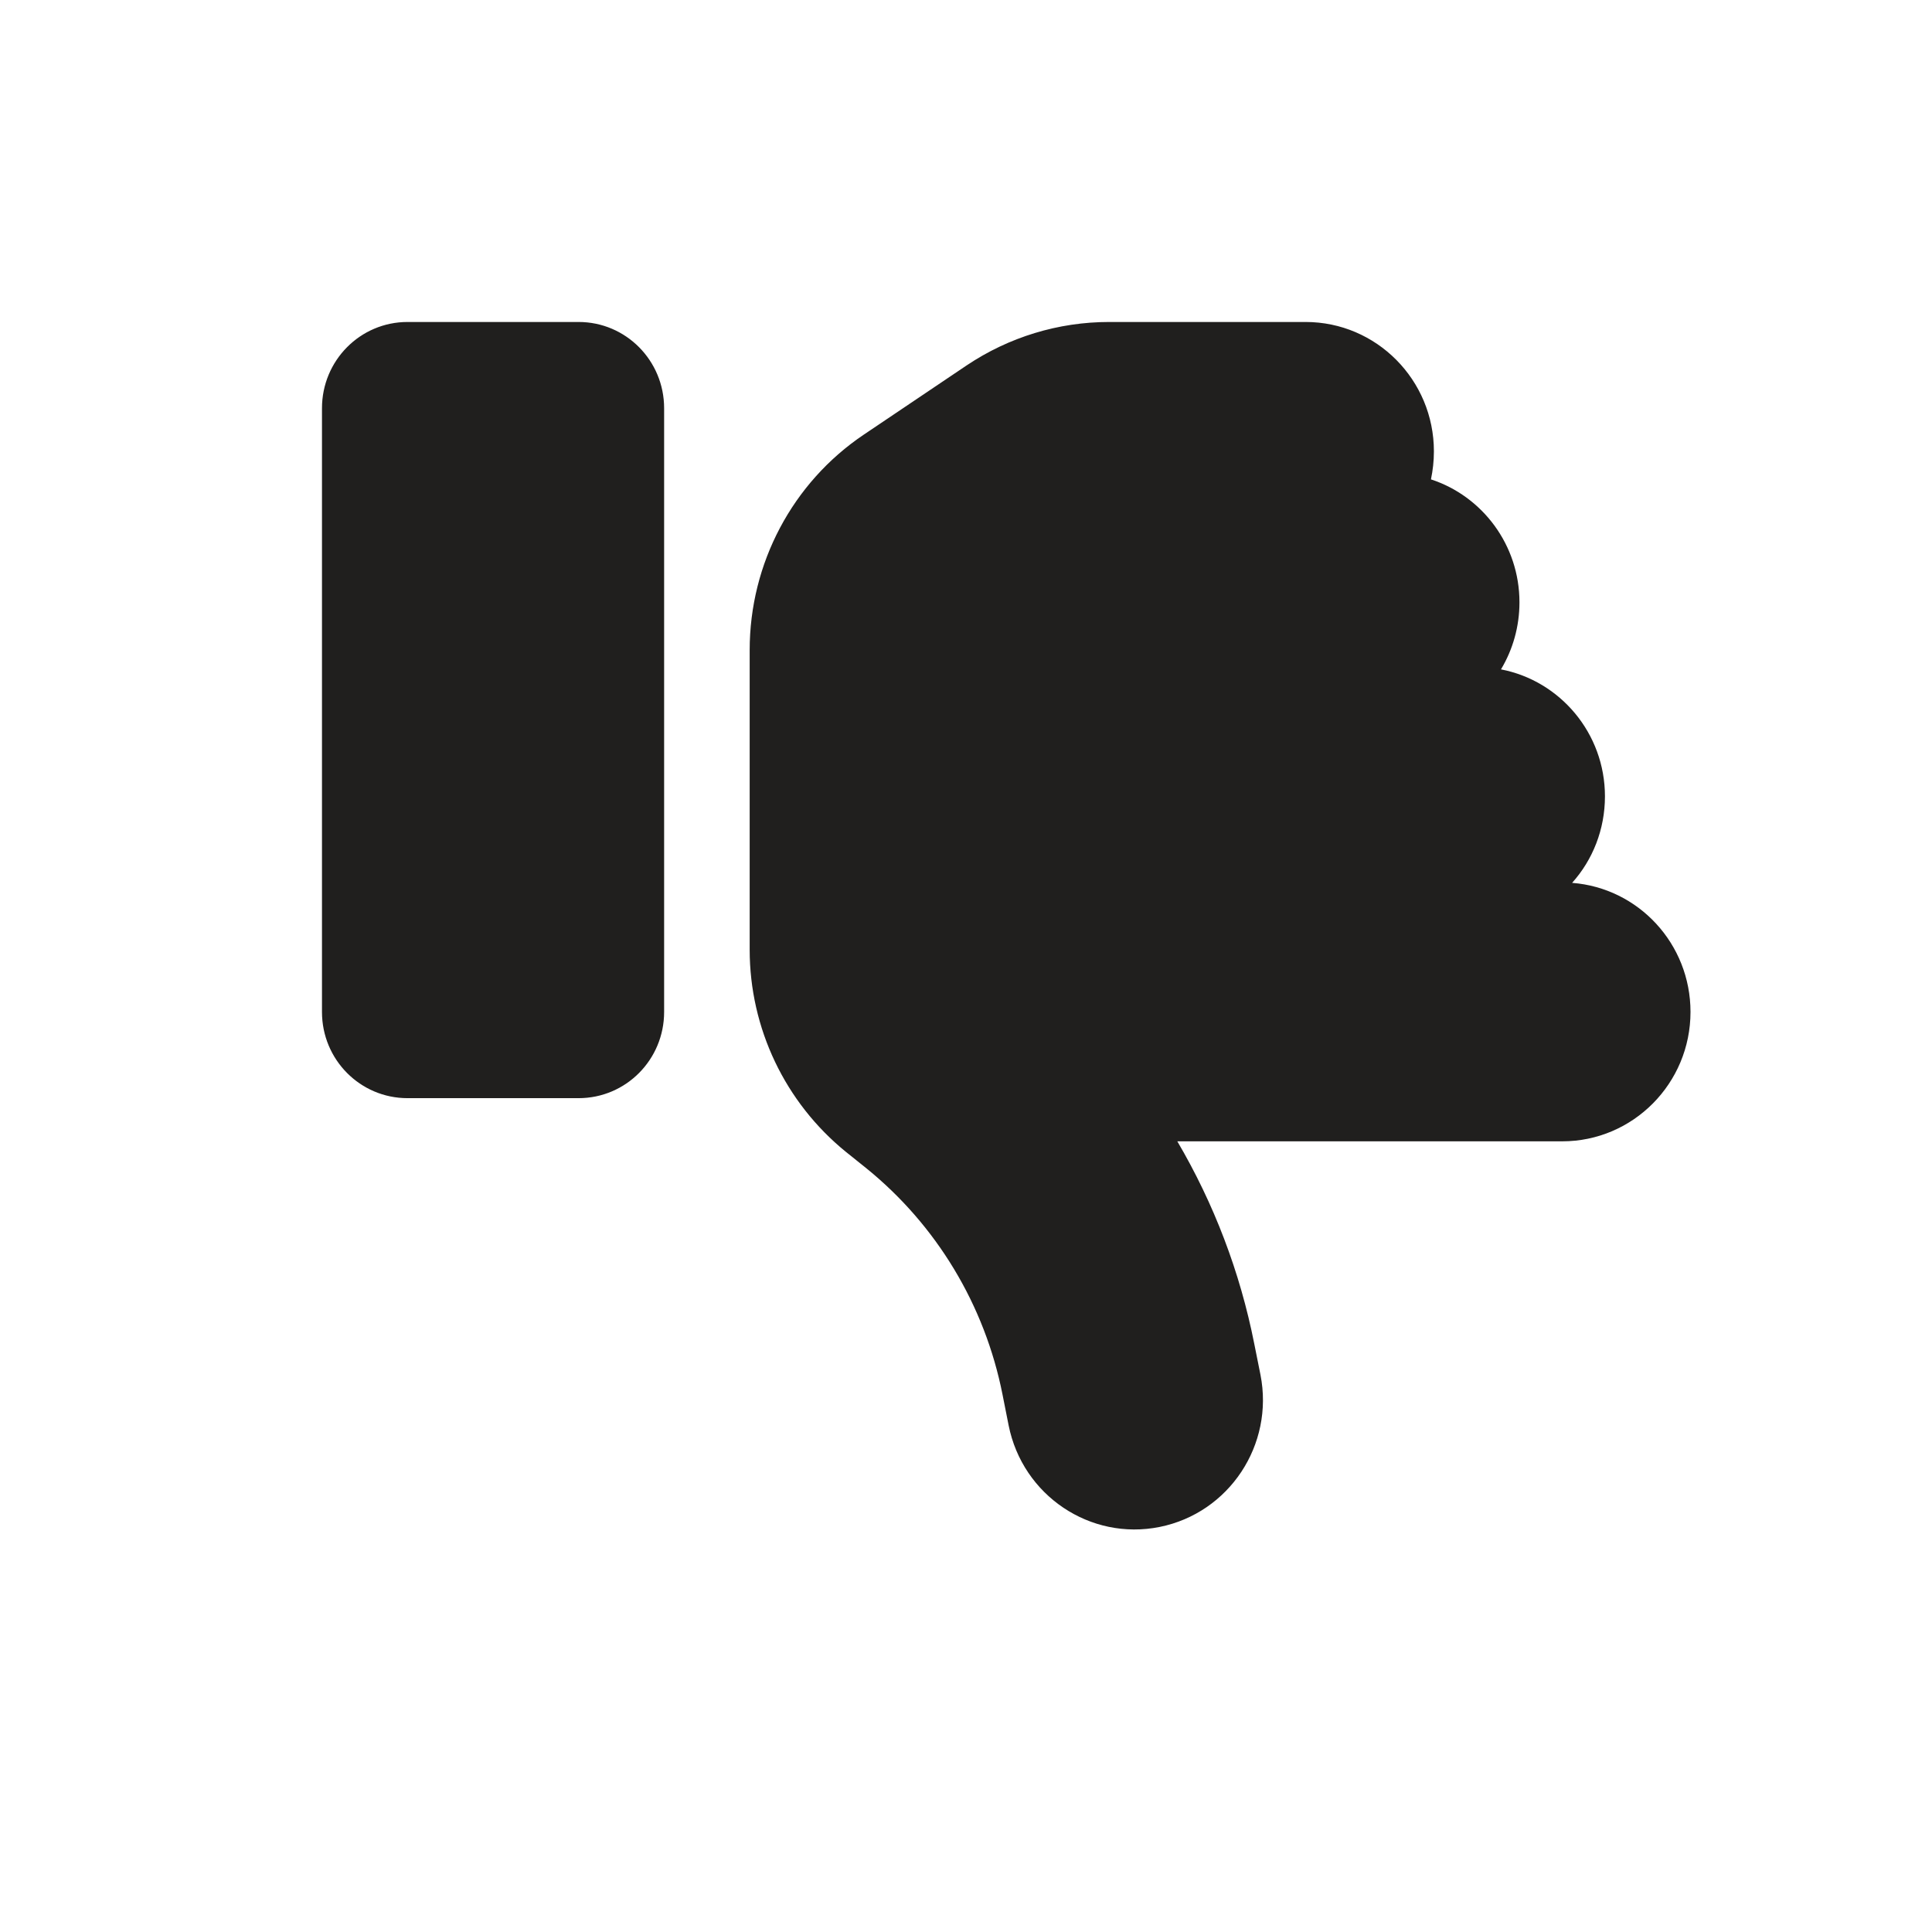
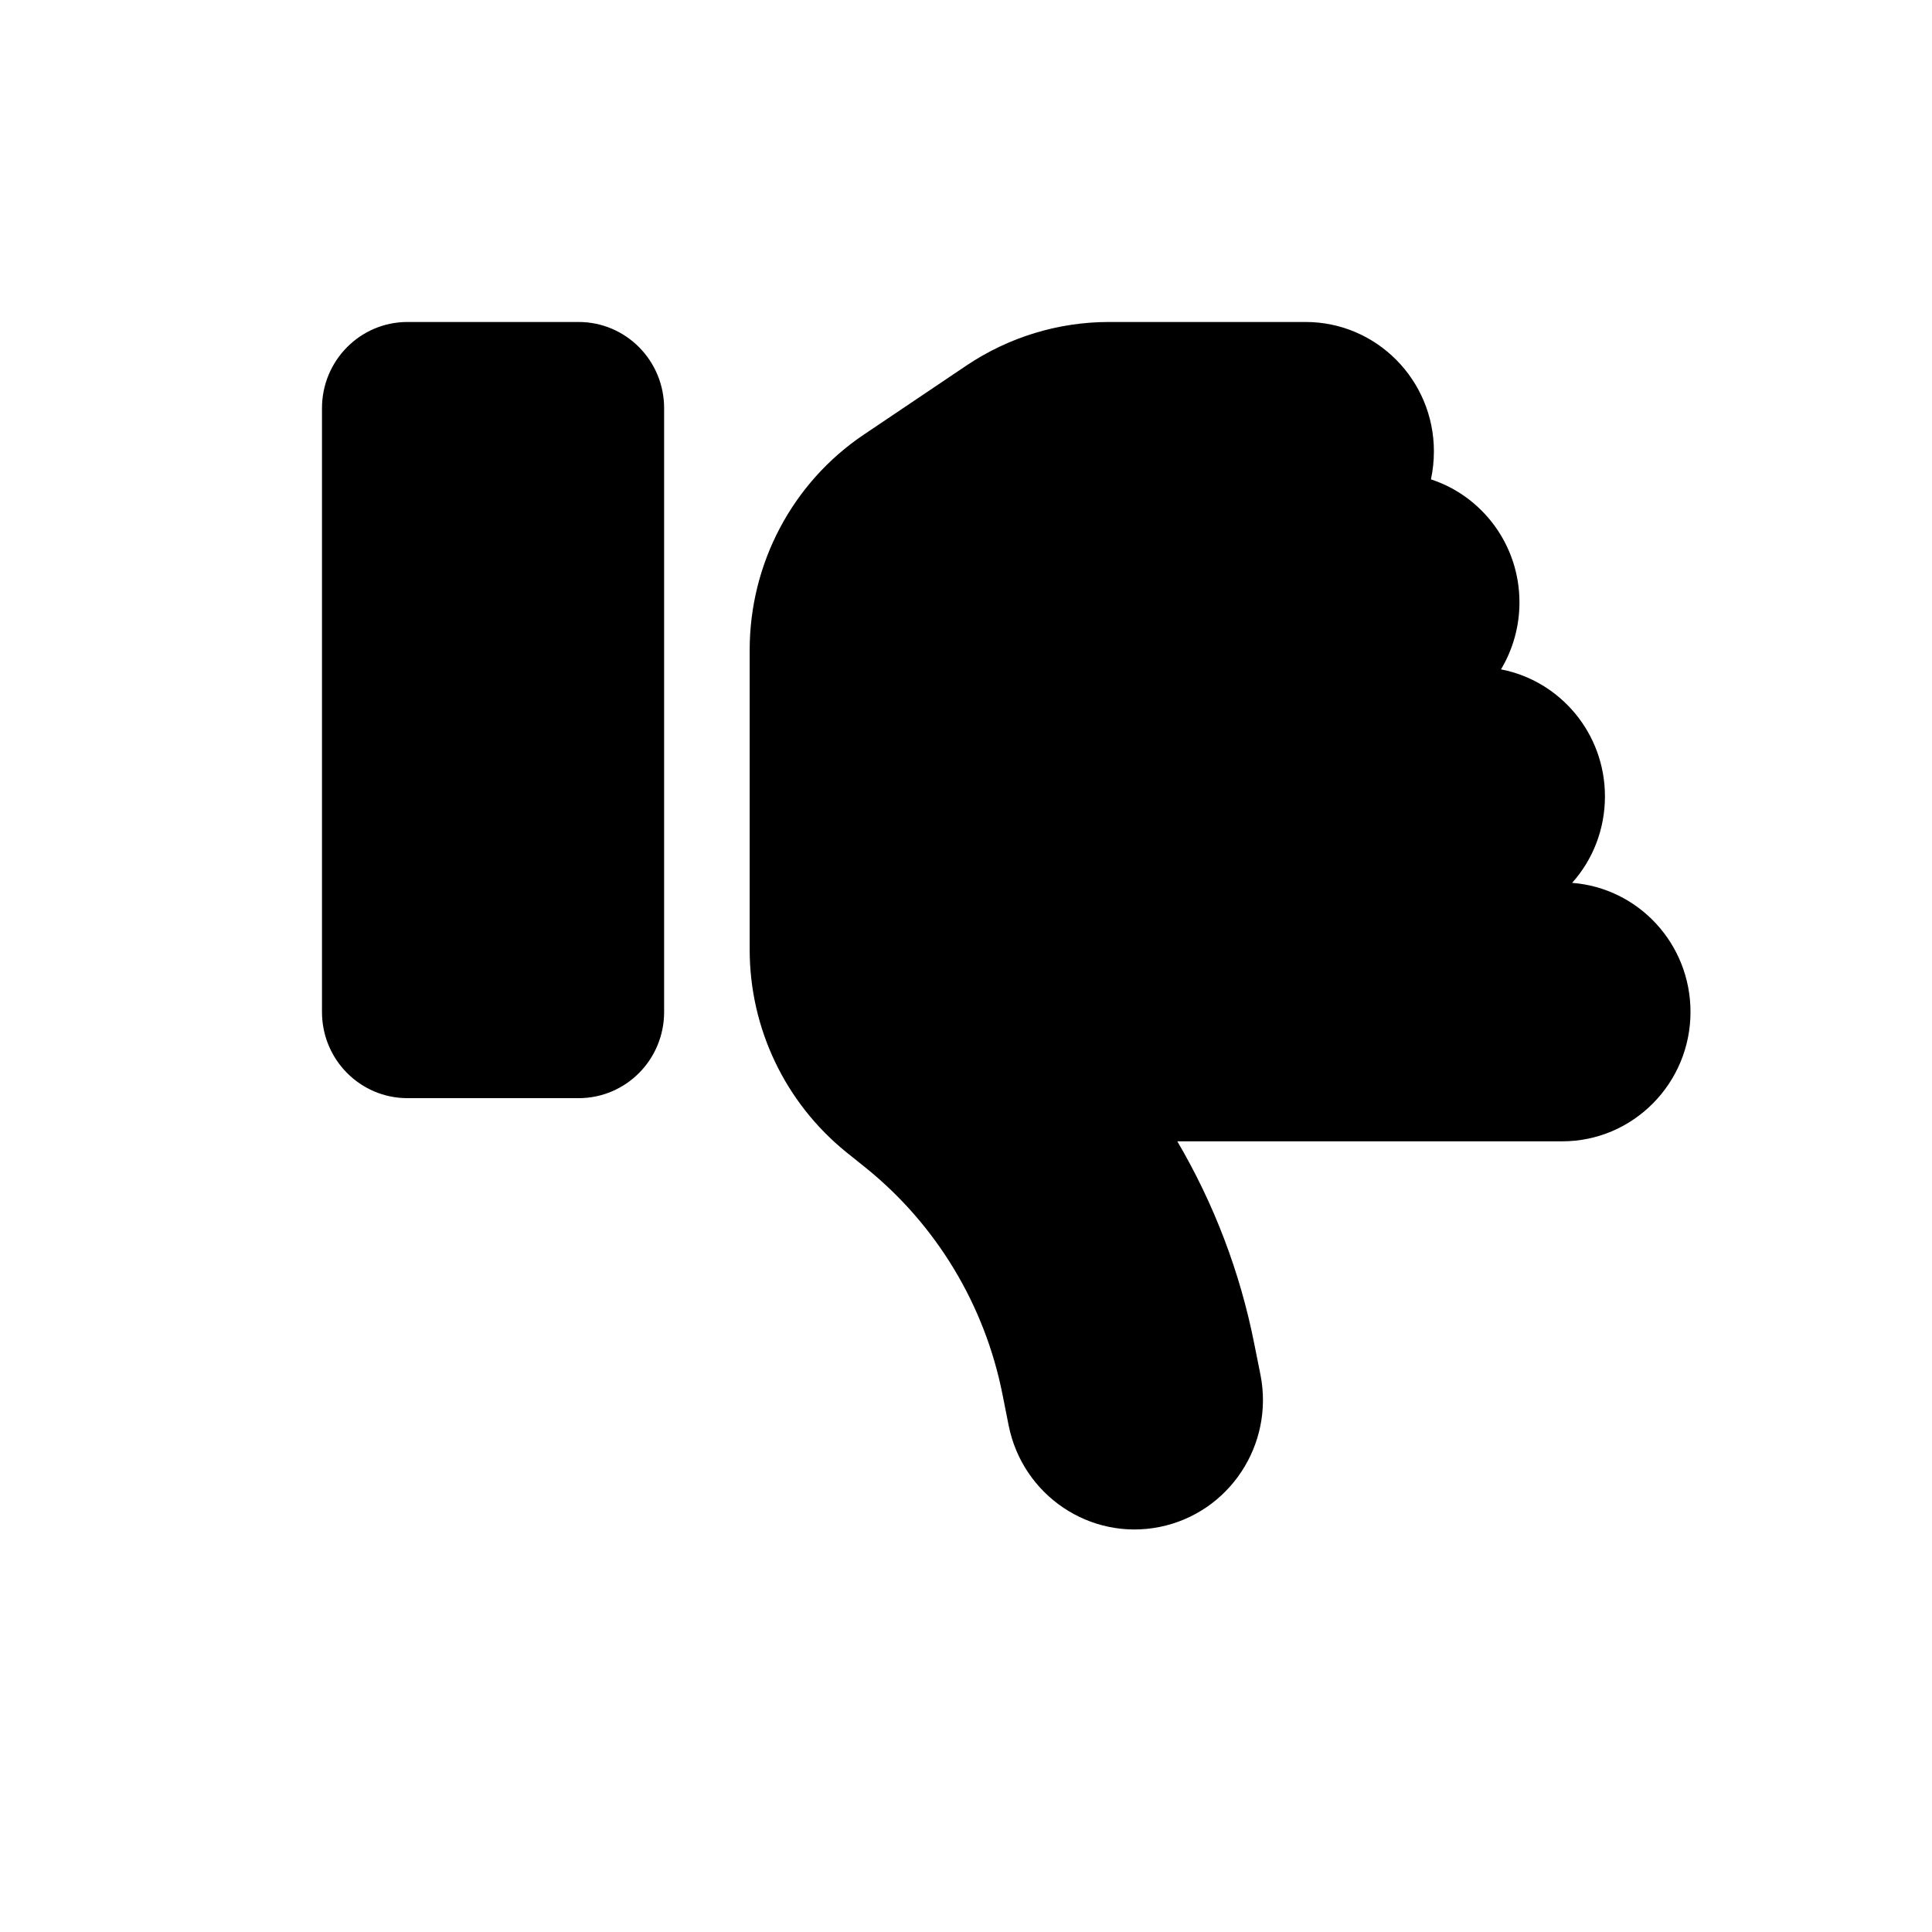
<svg xmlns="http://www.w3.org/2000/svg" width="32" height="32" viewBox="0 0 32 32" fill="none">
-   <path d="M19.208 25.291C20.359 25.059 21.107 23.93 20.877 22.769L20.775 22.26C20.54 21.069 20.106 19.935 19.5 18.904H25.875C27.048 18.904 28 17.944 28 16.761C28 15.631 27.137 14.707 26.039 14.623C26.38 14.243 26.583 13.739 26.583 13.19C26.583 12.145 25.84 11.275 24.861 11.087C25.056 10.761 25.167 10.382 25.167 9.976C25.167 9.025 24.551 8.217 23.701 7.94C23.732 7.793 23.75 7.637 23.75 7.476C23.75 6.293 22.798 5.333 21.625 5.333H18.371C17.53 5.333 16.711 5.583 16.011 6.052L14.307 7.199C13.125 7.994 12.417 9.333 12.417 10.766V12.476V14.618V15.73C12.417 17.033 13.005 18.261 14.01 19.078L14.338 19.341C15.511 20.287 16.312 21.617 16.605 23.099L16.706 23.608C16.937 24.769 18.057 25.523 19.208 25.291ZM6.75 18.189H9.583C10.367 18.189 11 17.551 11 16.761V6.762C11 5.972 10.367 5.333 9.583 5.333H6.75C5.966 5.333 5.333 5.972 5.333 6.762V16.761C5.333 17.551 5.966 18.189 6.75 18.189Z" fill="#201F1E" />
+   <path d="M19.208 25.291C20.359 25.059 21.107 23.93 20.877 22.769L20.775 22.26C20.54 21.069 20.106 19.935 19.5 18.904H25.875C27.048 18.904 28 17.944 28 16.761C28 15.631 27.137 14.707 26.039 14.623C26.38 14.243 26.583 13.739 26.583 13.19C26.583 12.145 25.84 11.275 24.861 11.087C25.056 10.761 25.167 10.382 25.167 9.976C25.167 9.025 24.551 8.217 23.701 7.94C23.732 7.793 23.75 7.637 23.75 7.476C23.75 6.293 22.798 5.333 21.625 5.333H18.371C17.53 5.333 16.711 5.583 16.011 6.052L14.307 7.199C13.125 7.994 12.417 9.333 12.417 10.766V12.476V14.618V15.73C12.417 17.033 13.005 18.261 14.01 19.078L14.338 19.341C15.511 20.287 16.312 21.617 16.605 23.099L16.706 23.608C16.937 24.769 18.057 25.523 19.208 25.291ZM6.75 18.189H9.583C10.367 18.189 11 17.551 11 16.761V6.762C11 5.972 10.367 5.333 9.583 5.333H6.75C5.966 5.333 5.333 5.972 5.333 6.762V16.761C5.333 17.551 5.966 18.189 6.75 18.189Z" fill="currentColor" />
</svg>
